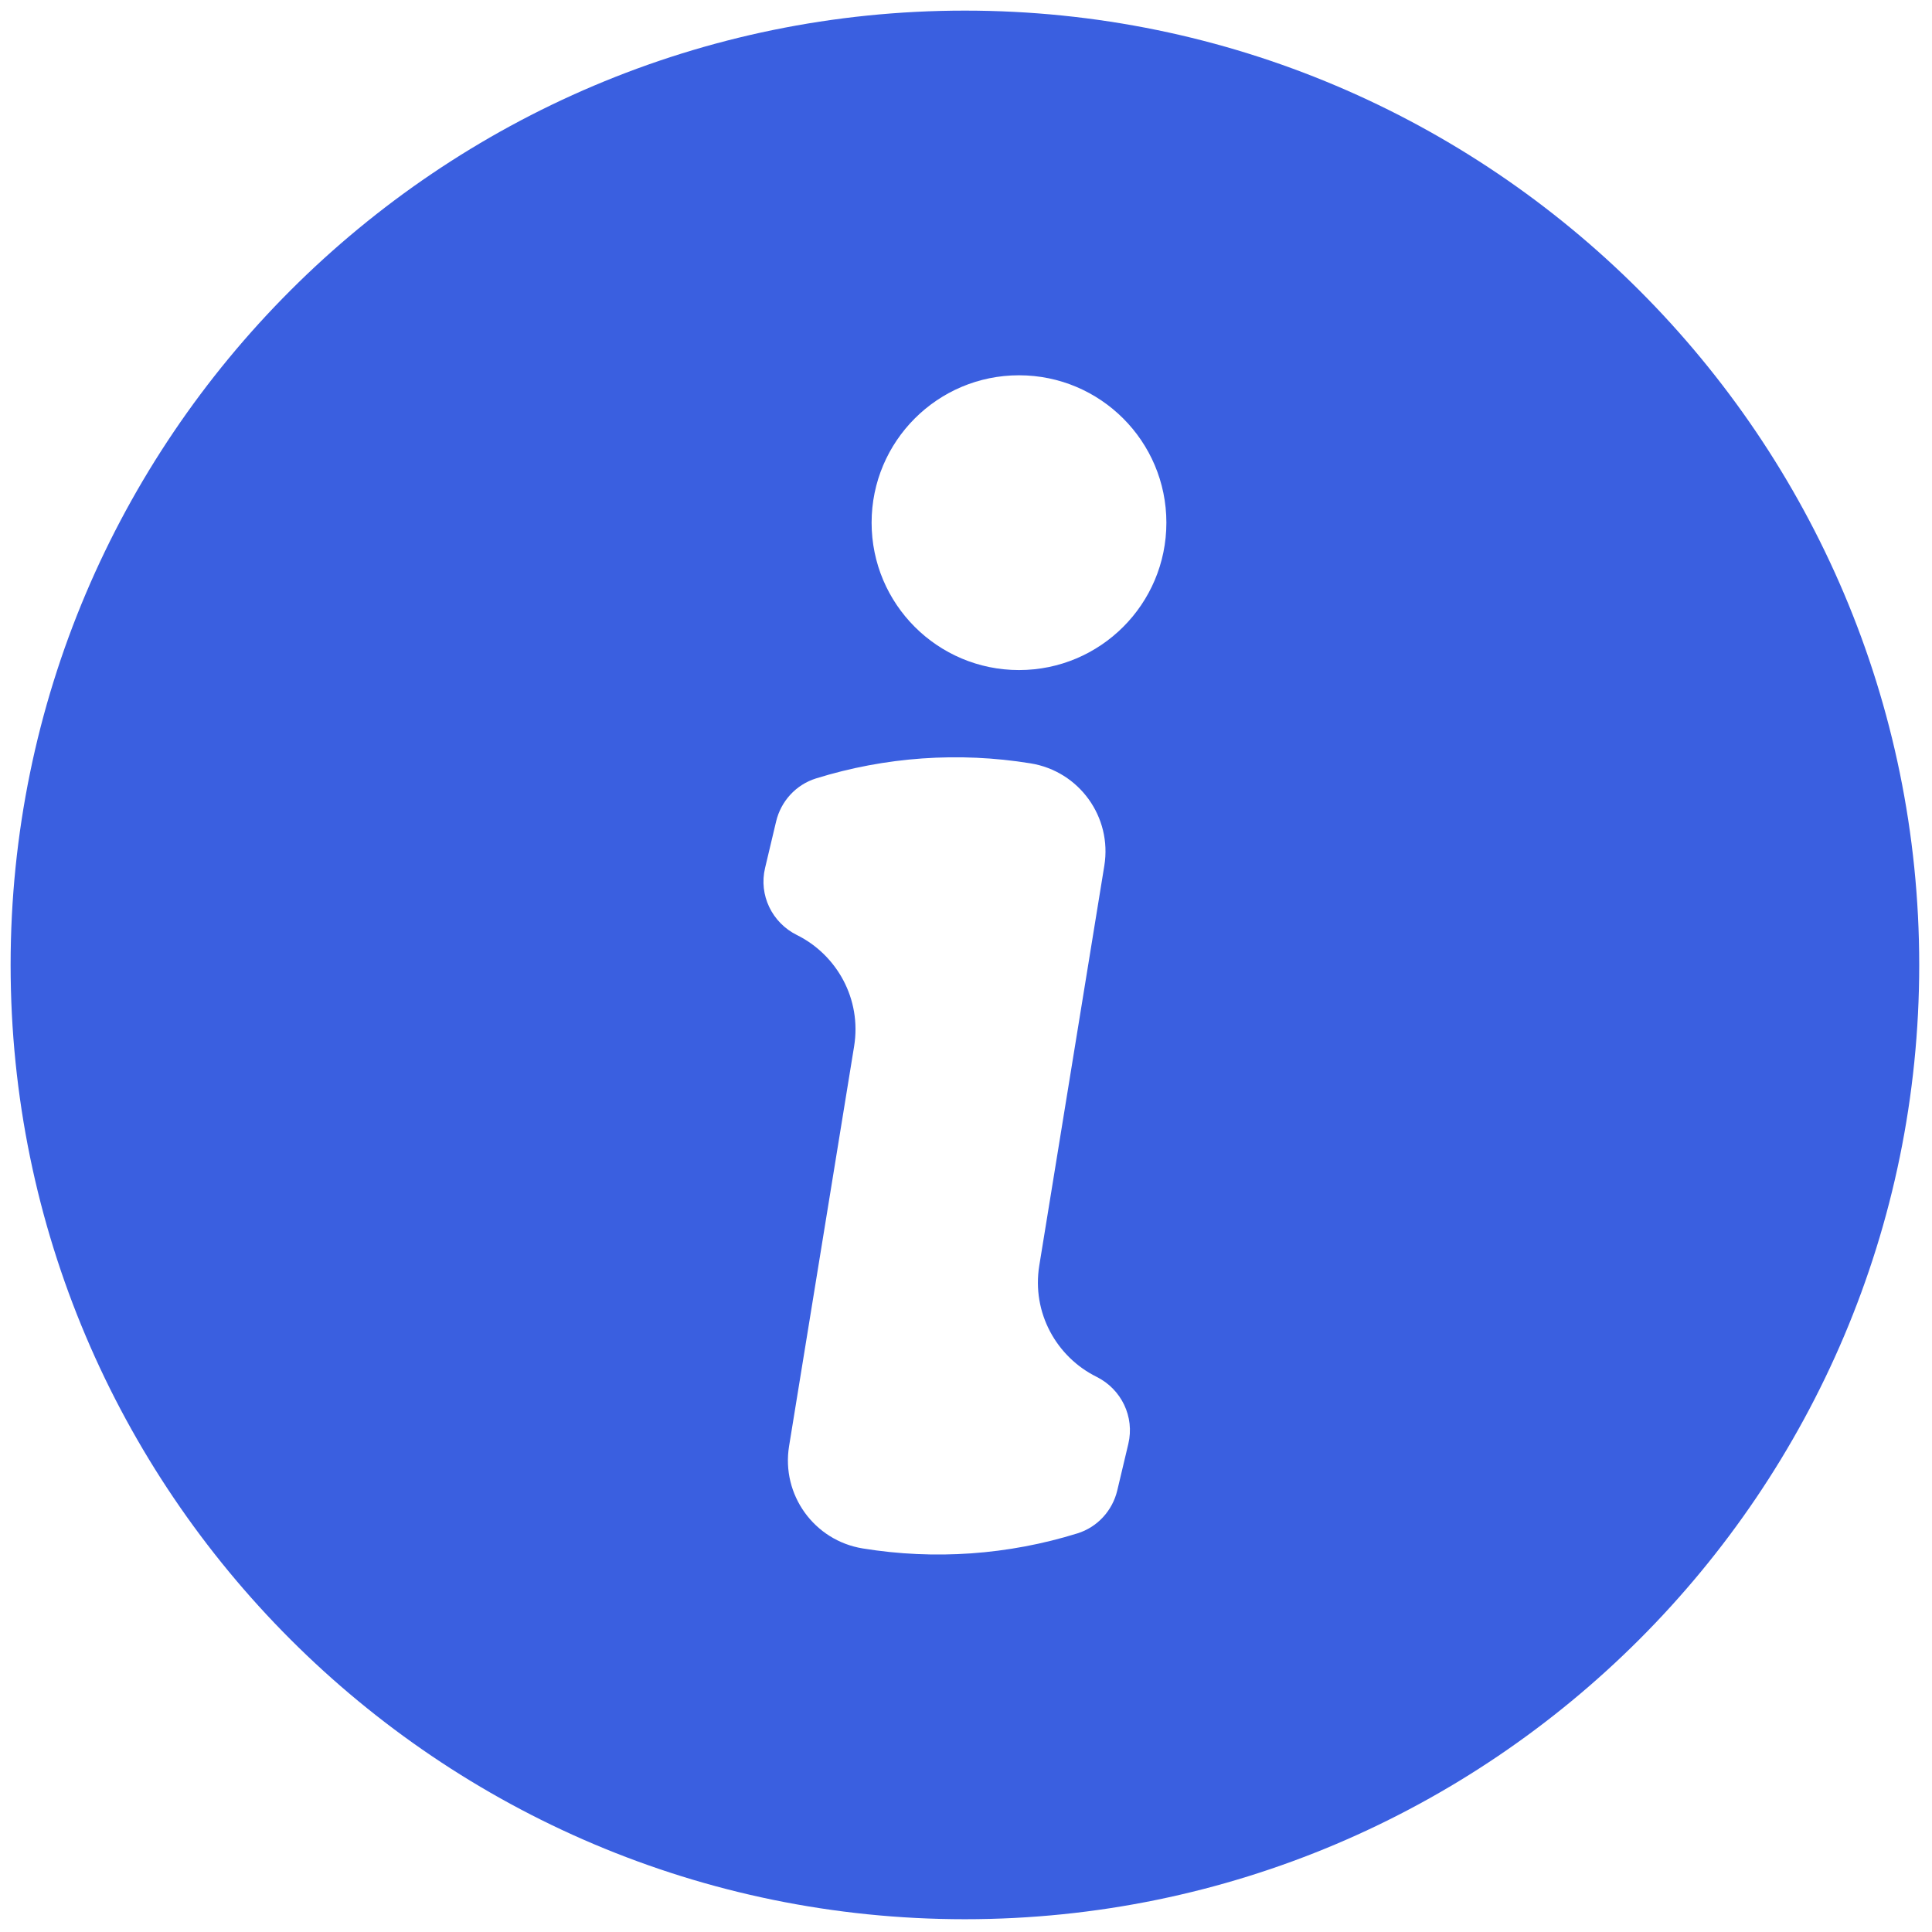
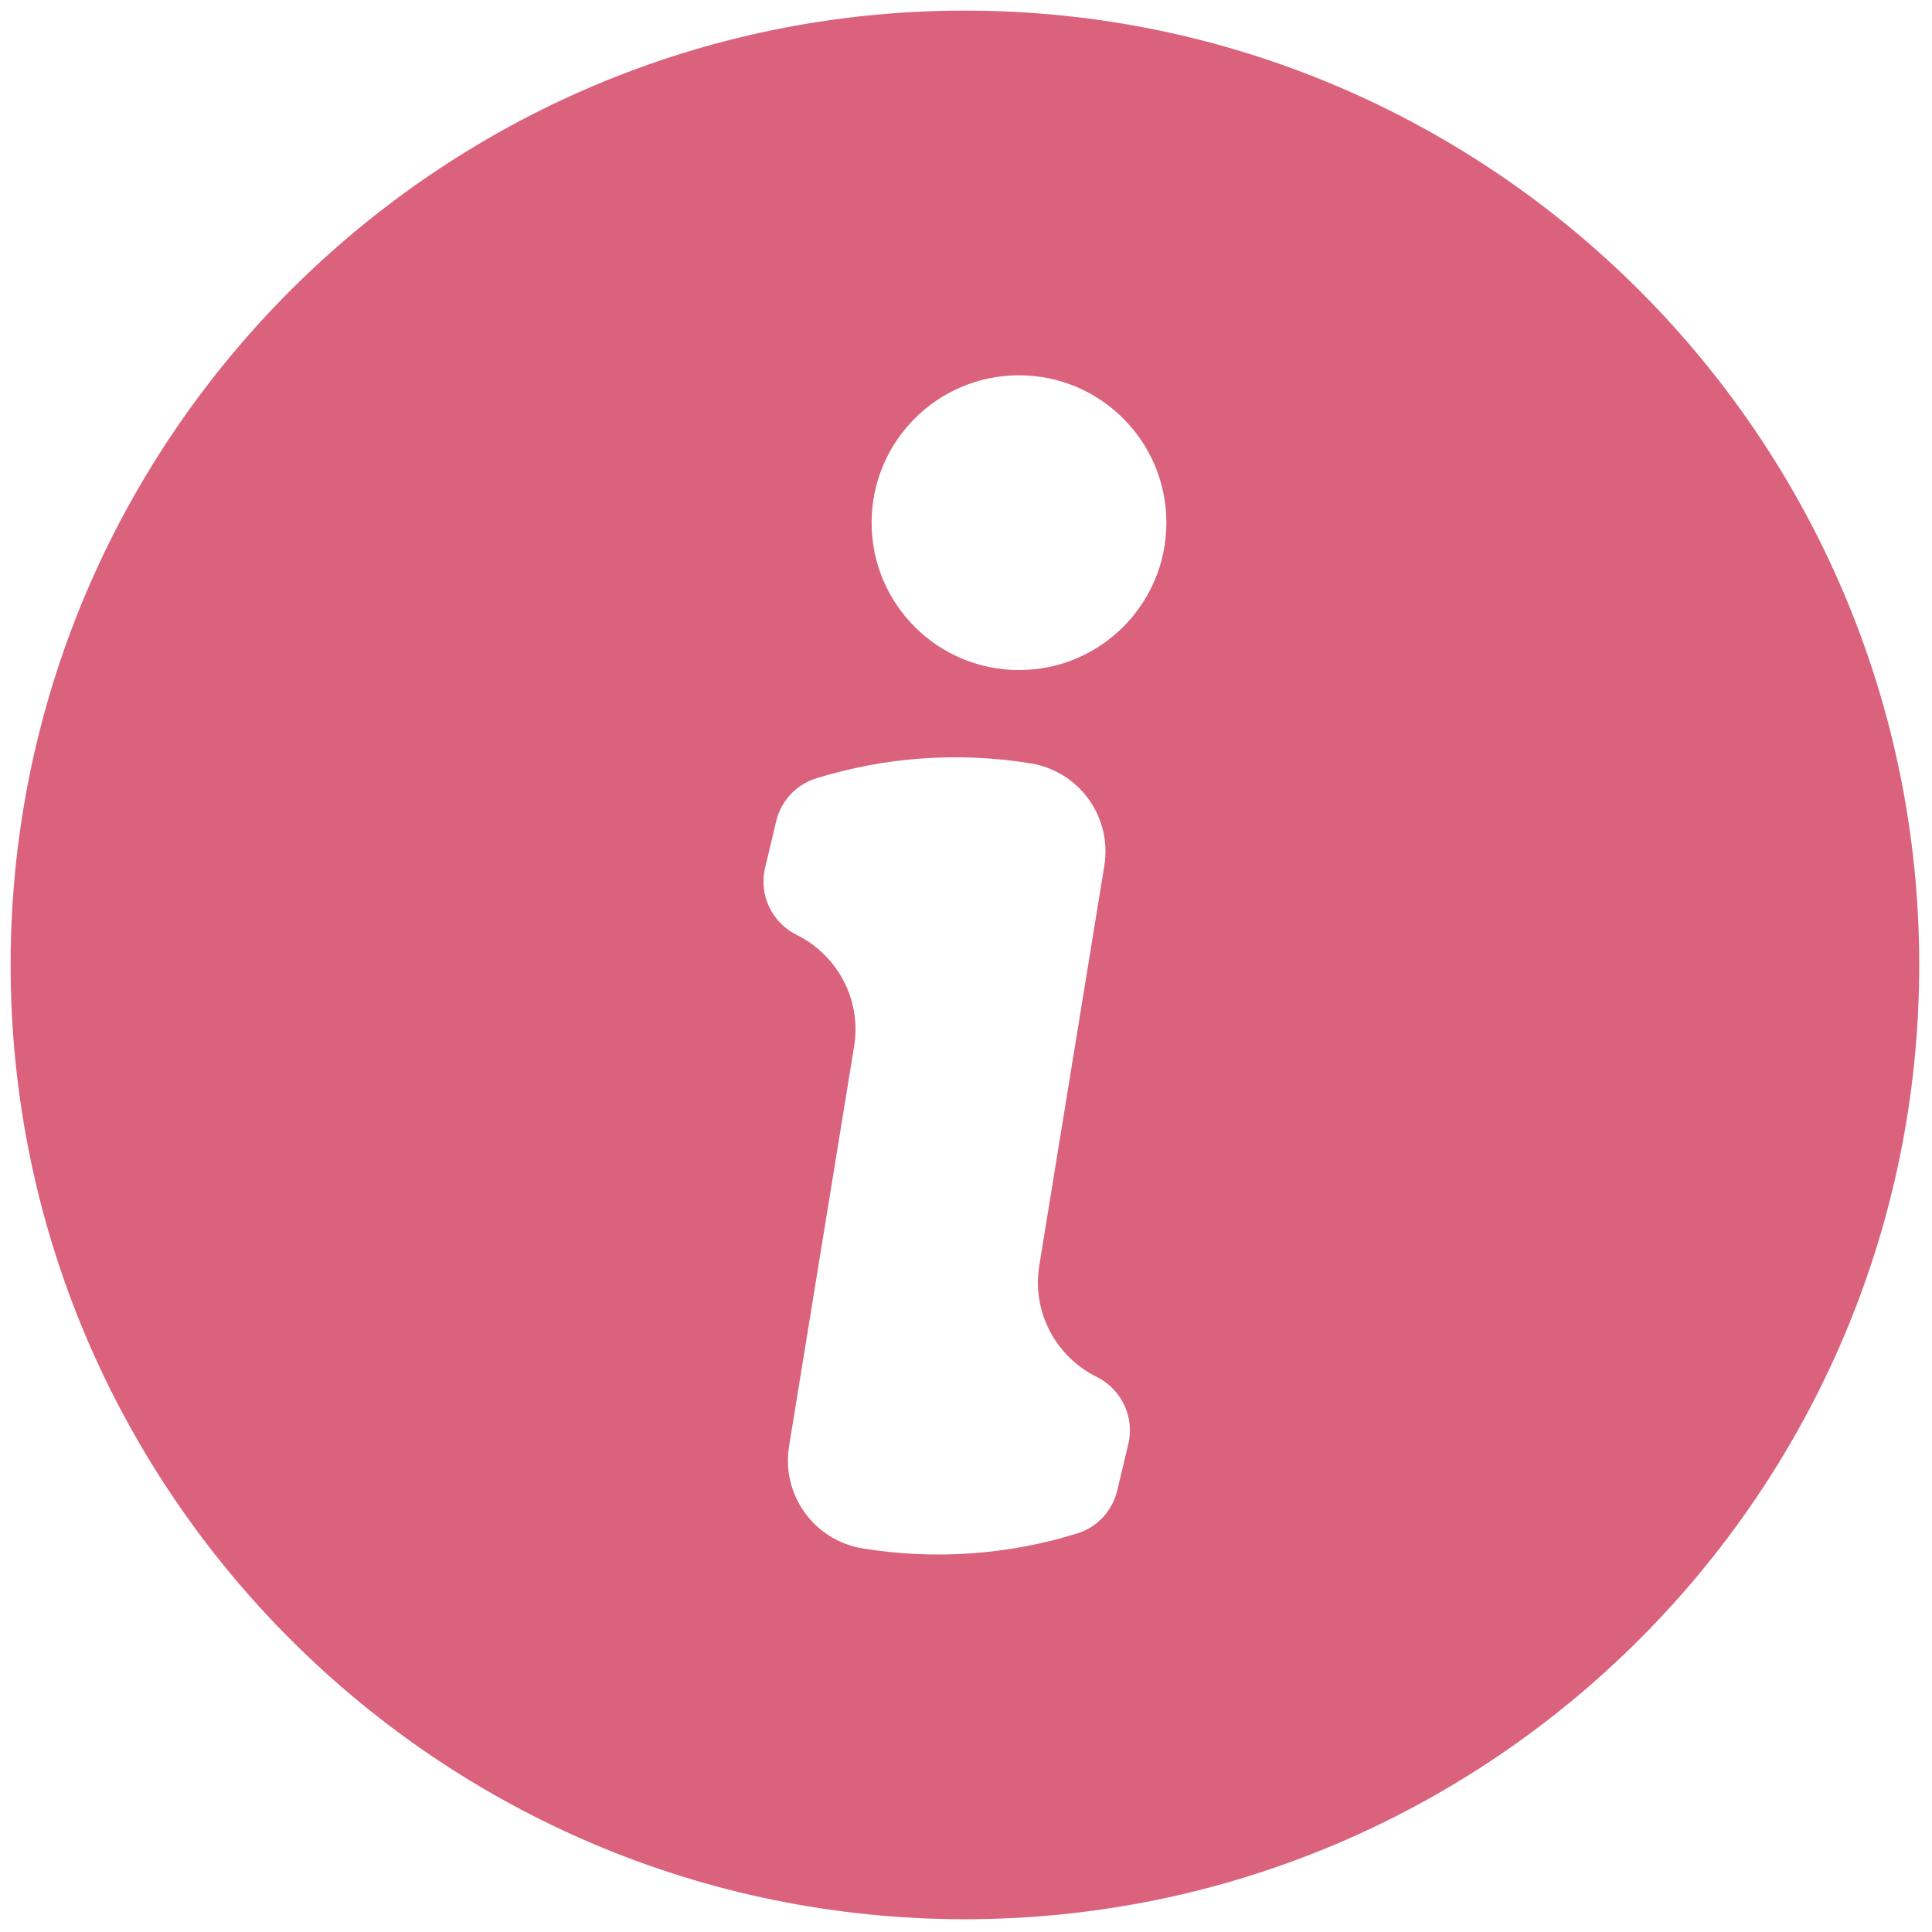
<svg xmlns="http://www.w3.org/2000/svg" version="1.1" width="256" height="256" viewBox="0 0 256 256" xml:space="preserve">
  <g style="stroke: none; stroke-width: 0; stroke-dasharray: none; stroke-linecap: butt; stroke-linejoin: miter; stroke-miterlimit: 10; fill: none; fill-rule: nonzero; opacity: 1;" transform="translate(1.406593 1.406593) scale(2.81 2.81)">
-     <path d="M 45 0 C 20.187 0 0 20.187 0 45 c 0 24.813 20.187 45 45 45 c 24.813 0 45 -20.187 45 -45 C 90 20.187 69.813 0 45 0 z M 52.706 67.583 l -0.521 2.194 c -0.227 0.958 -0.938 1.736 -1.878 2.028 c -3.267 1.016 -6.733 1.262 -10.125 0.711 c -2.291 -0.373 -3.846 -2.532 -3.474 -4.823 l 3.067 -18.855 c 0.363 -2.232 -0.817 -4.315 -2.697 -5.247 c -1.175 -0.582 -1.805 -1.885 -1.502 -3.161 l 0.521 -2.194 c 0.227 -0.958 0.938 -1.736 1.878 -2.029 c 3.267 -1.016 6.733 -1.262 10.125 -0.711 c 2.291 0.373 3.846 2.532 3.474 4.823 l -3.067 18.855 c -0.363 2.232 0.817 4.315 2.697 5.247 C 52.379 65.004 53.008 66.307 52.706 67.583 z M 47.55 31.096 c -3.838 0 -6.95 -3.112 -6.95 -6.95 s 3.112 -6.95 6.95 -6.95 s 6.95 3.112 6.95 6.95 S 51.388 31.096 47.55 31.096 z" style="stroke: none; stroke-width: 1; stroke-dasharray: none; stroke-linecap: butt; stroke-linejoin: miter; stroke-miterlimit: 10; fill: rgb(58,95,224); fill-rule: nonzero; opacity: 1;" transform=" matrix(1 0 0 1 0 0) " stroke-linecap="round" />
+     <path d="M 45 0 C 20.187 0 0 20.187 0 45 c 0 24.813 20.187 45 45 45 c 24.813 0 45 -20.187 45 -45 C 90 20.187 69.813 0 45 0 z M 52.706 67.583 l -0.521 2.194 c -0.227 0.958 -0.938 1.736 -1.878 2.028 c -3.267 1.016 -6.733 1.262 -10.125 0.711 c -2.291 -0.373 -3.846 -2.532 -3.474 -4.823 l 3.067 -18.855 c 0.363 -2.232 -0.817 -4.315 -2.697 -5.247 c -1.175 -0.582 -1.805 -1.885 -1.502 -3.161 l 0.521 -2.194 c 0.227 -0.958 0.938 -1.736 1.878 -2.029 c 3.267 -1.016 6.733 -1.262 10.125 -0.711 c 2.291 0.373 3.846 2.532 3.474 4.823 l -3.067 18.855 c -0.363 2.232 0.817 4.315 2.697 5.247 C 52.379 65.004 53.008 66.307 52.706 67.583 z M 47.55 31.096 c -3.838 0 -6.95 -3.112 -6.95 -6.95 s 3.112 -6.95 6.95 -6.95 s 6.95 3.112 6.95 6.95 S 51.388 31.096 47.55 31.096 z" style="stroke: none; stroke-width: 1; stroke-dasharray: none; stroke-linecap: butt; stroke-linejoin: miter; stroke-miterlimit: 10; fill: rgb(218,98,125); fill-rule: nonzero; opacity: 1;" transform=" matrix(1 0 0 1 0 0) " stroke-linecap="round" />
  </g>
</svg>
